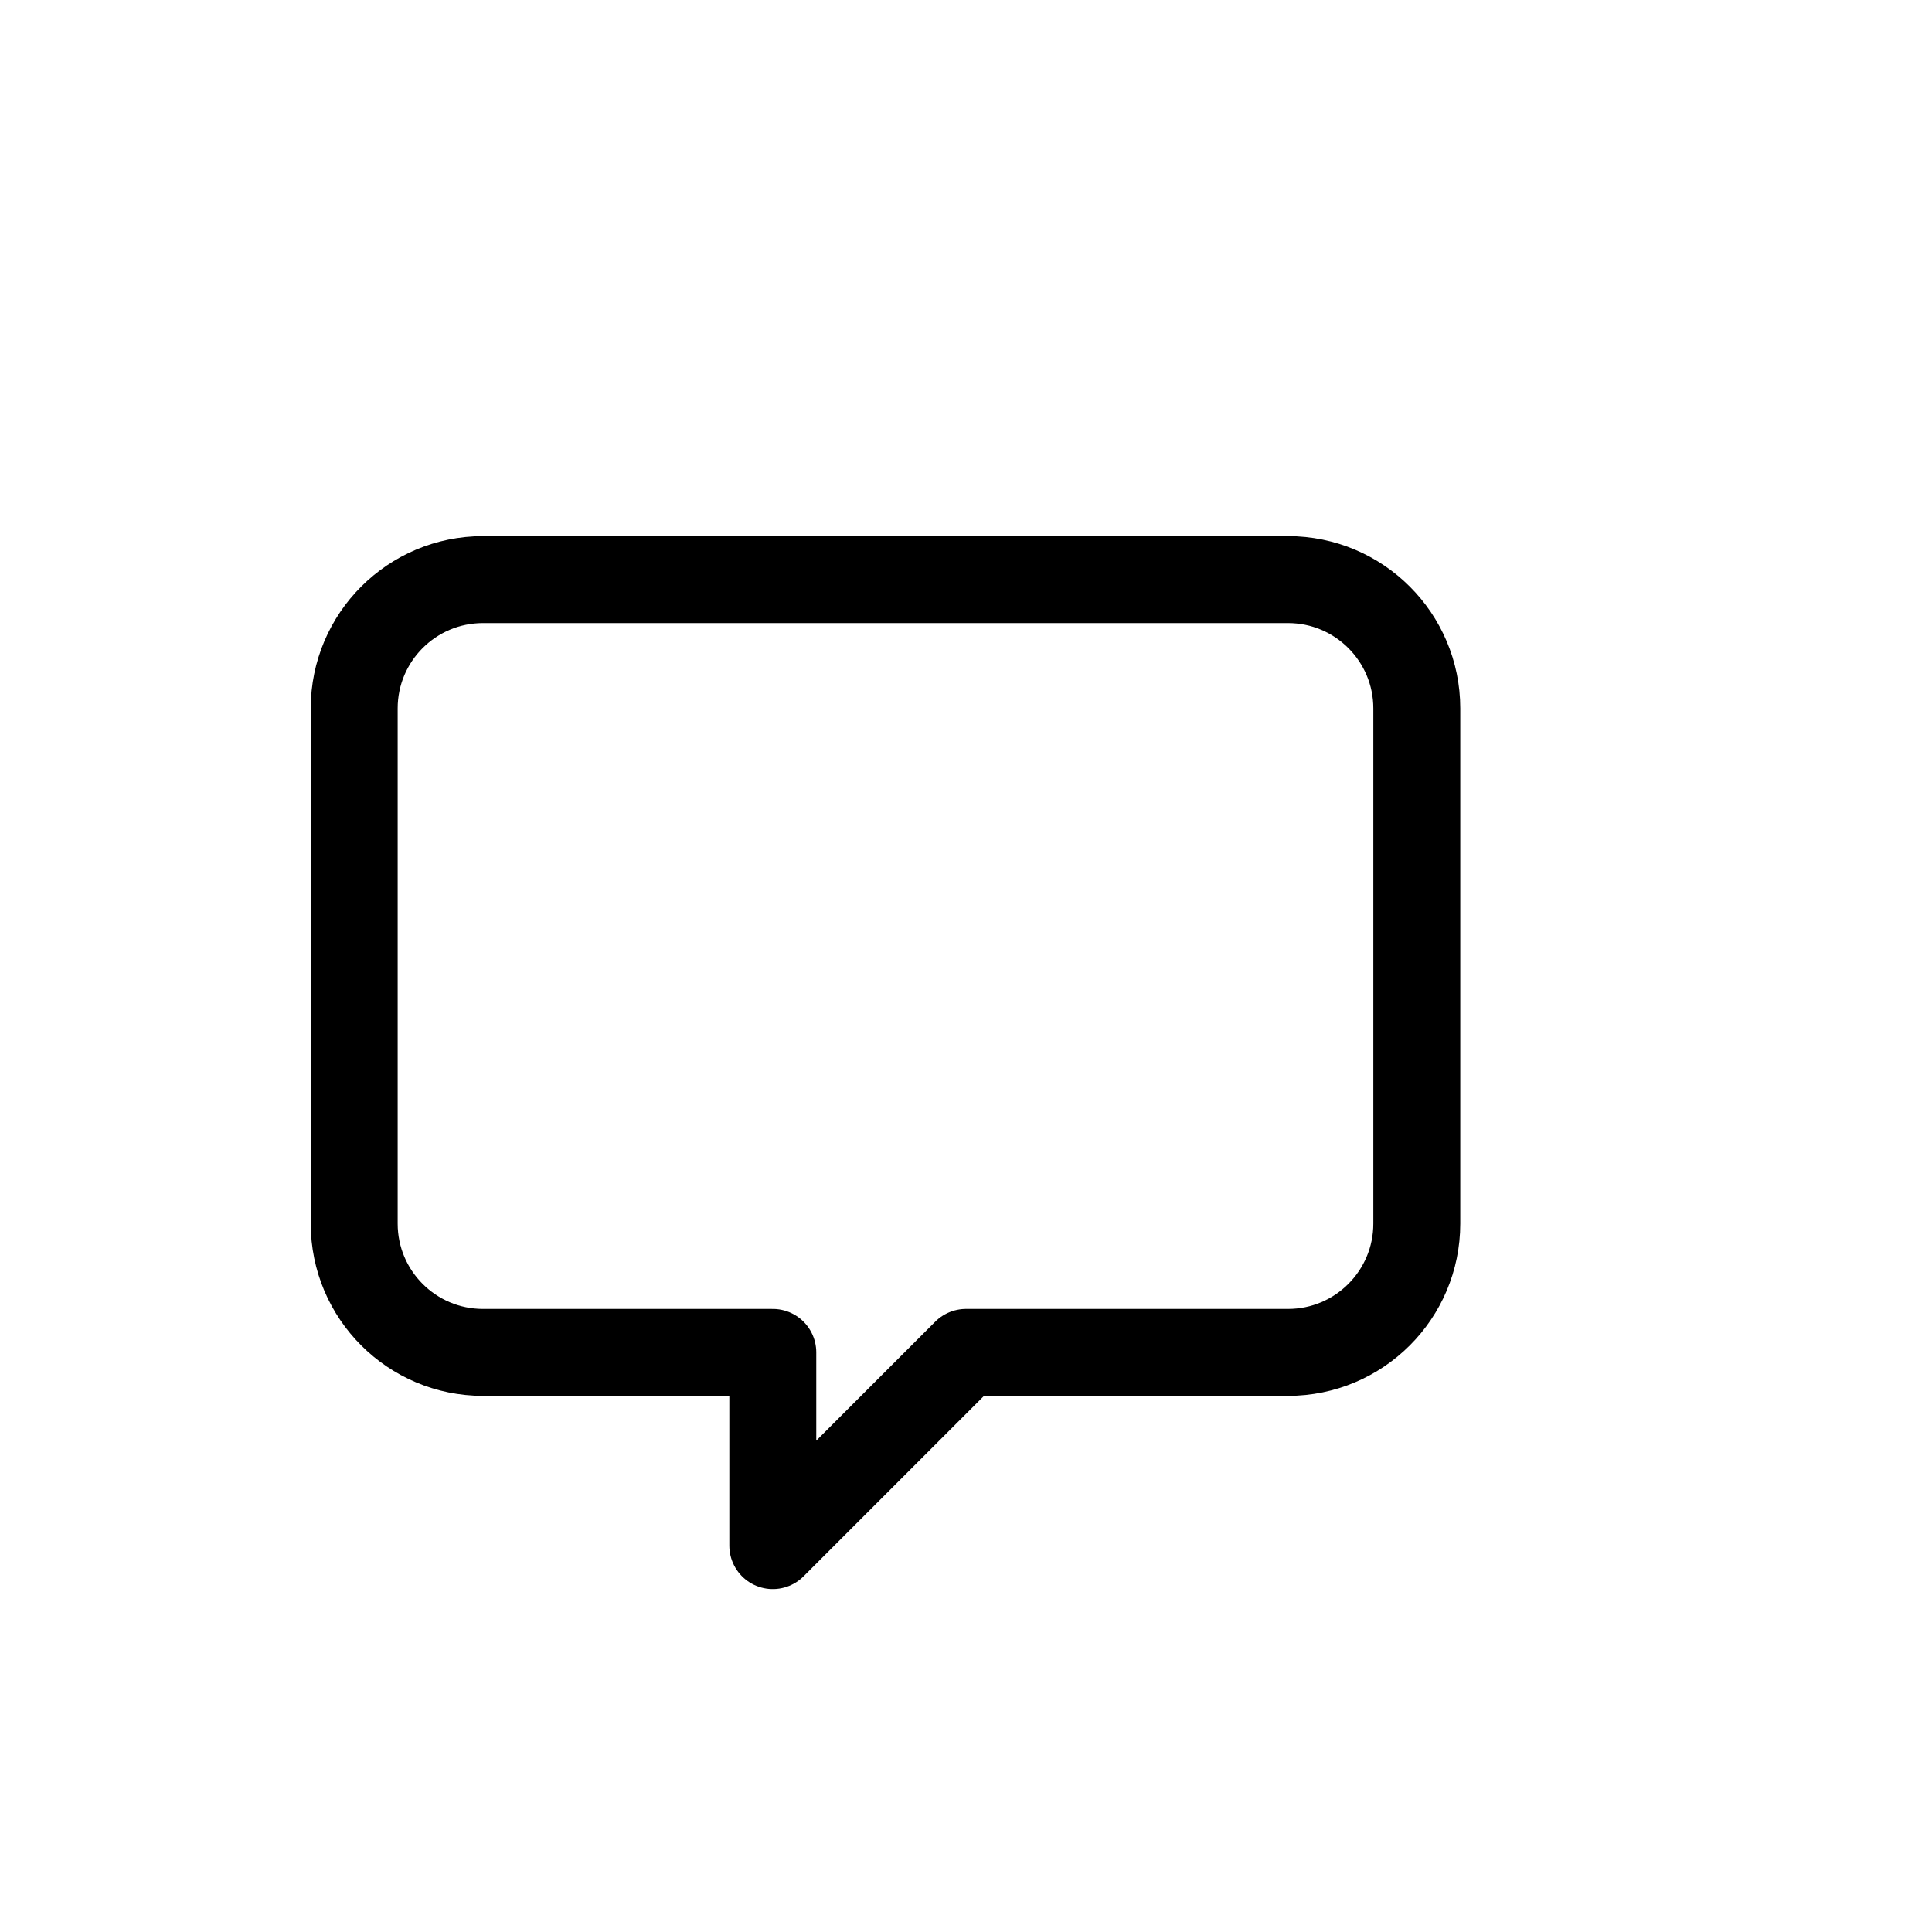
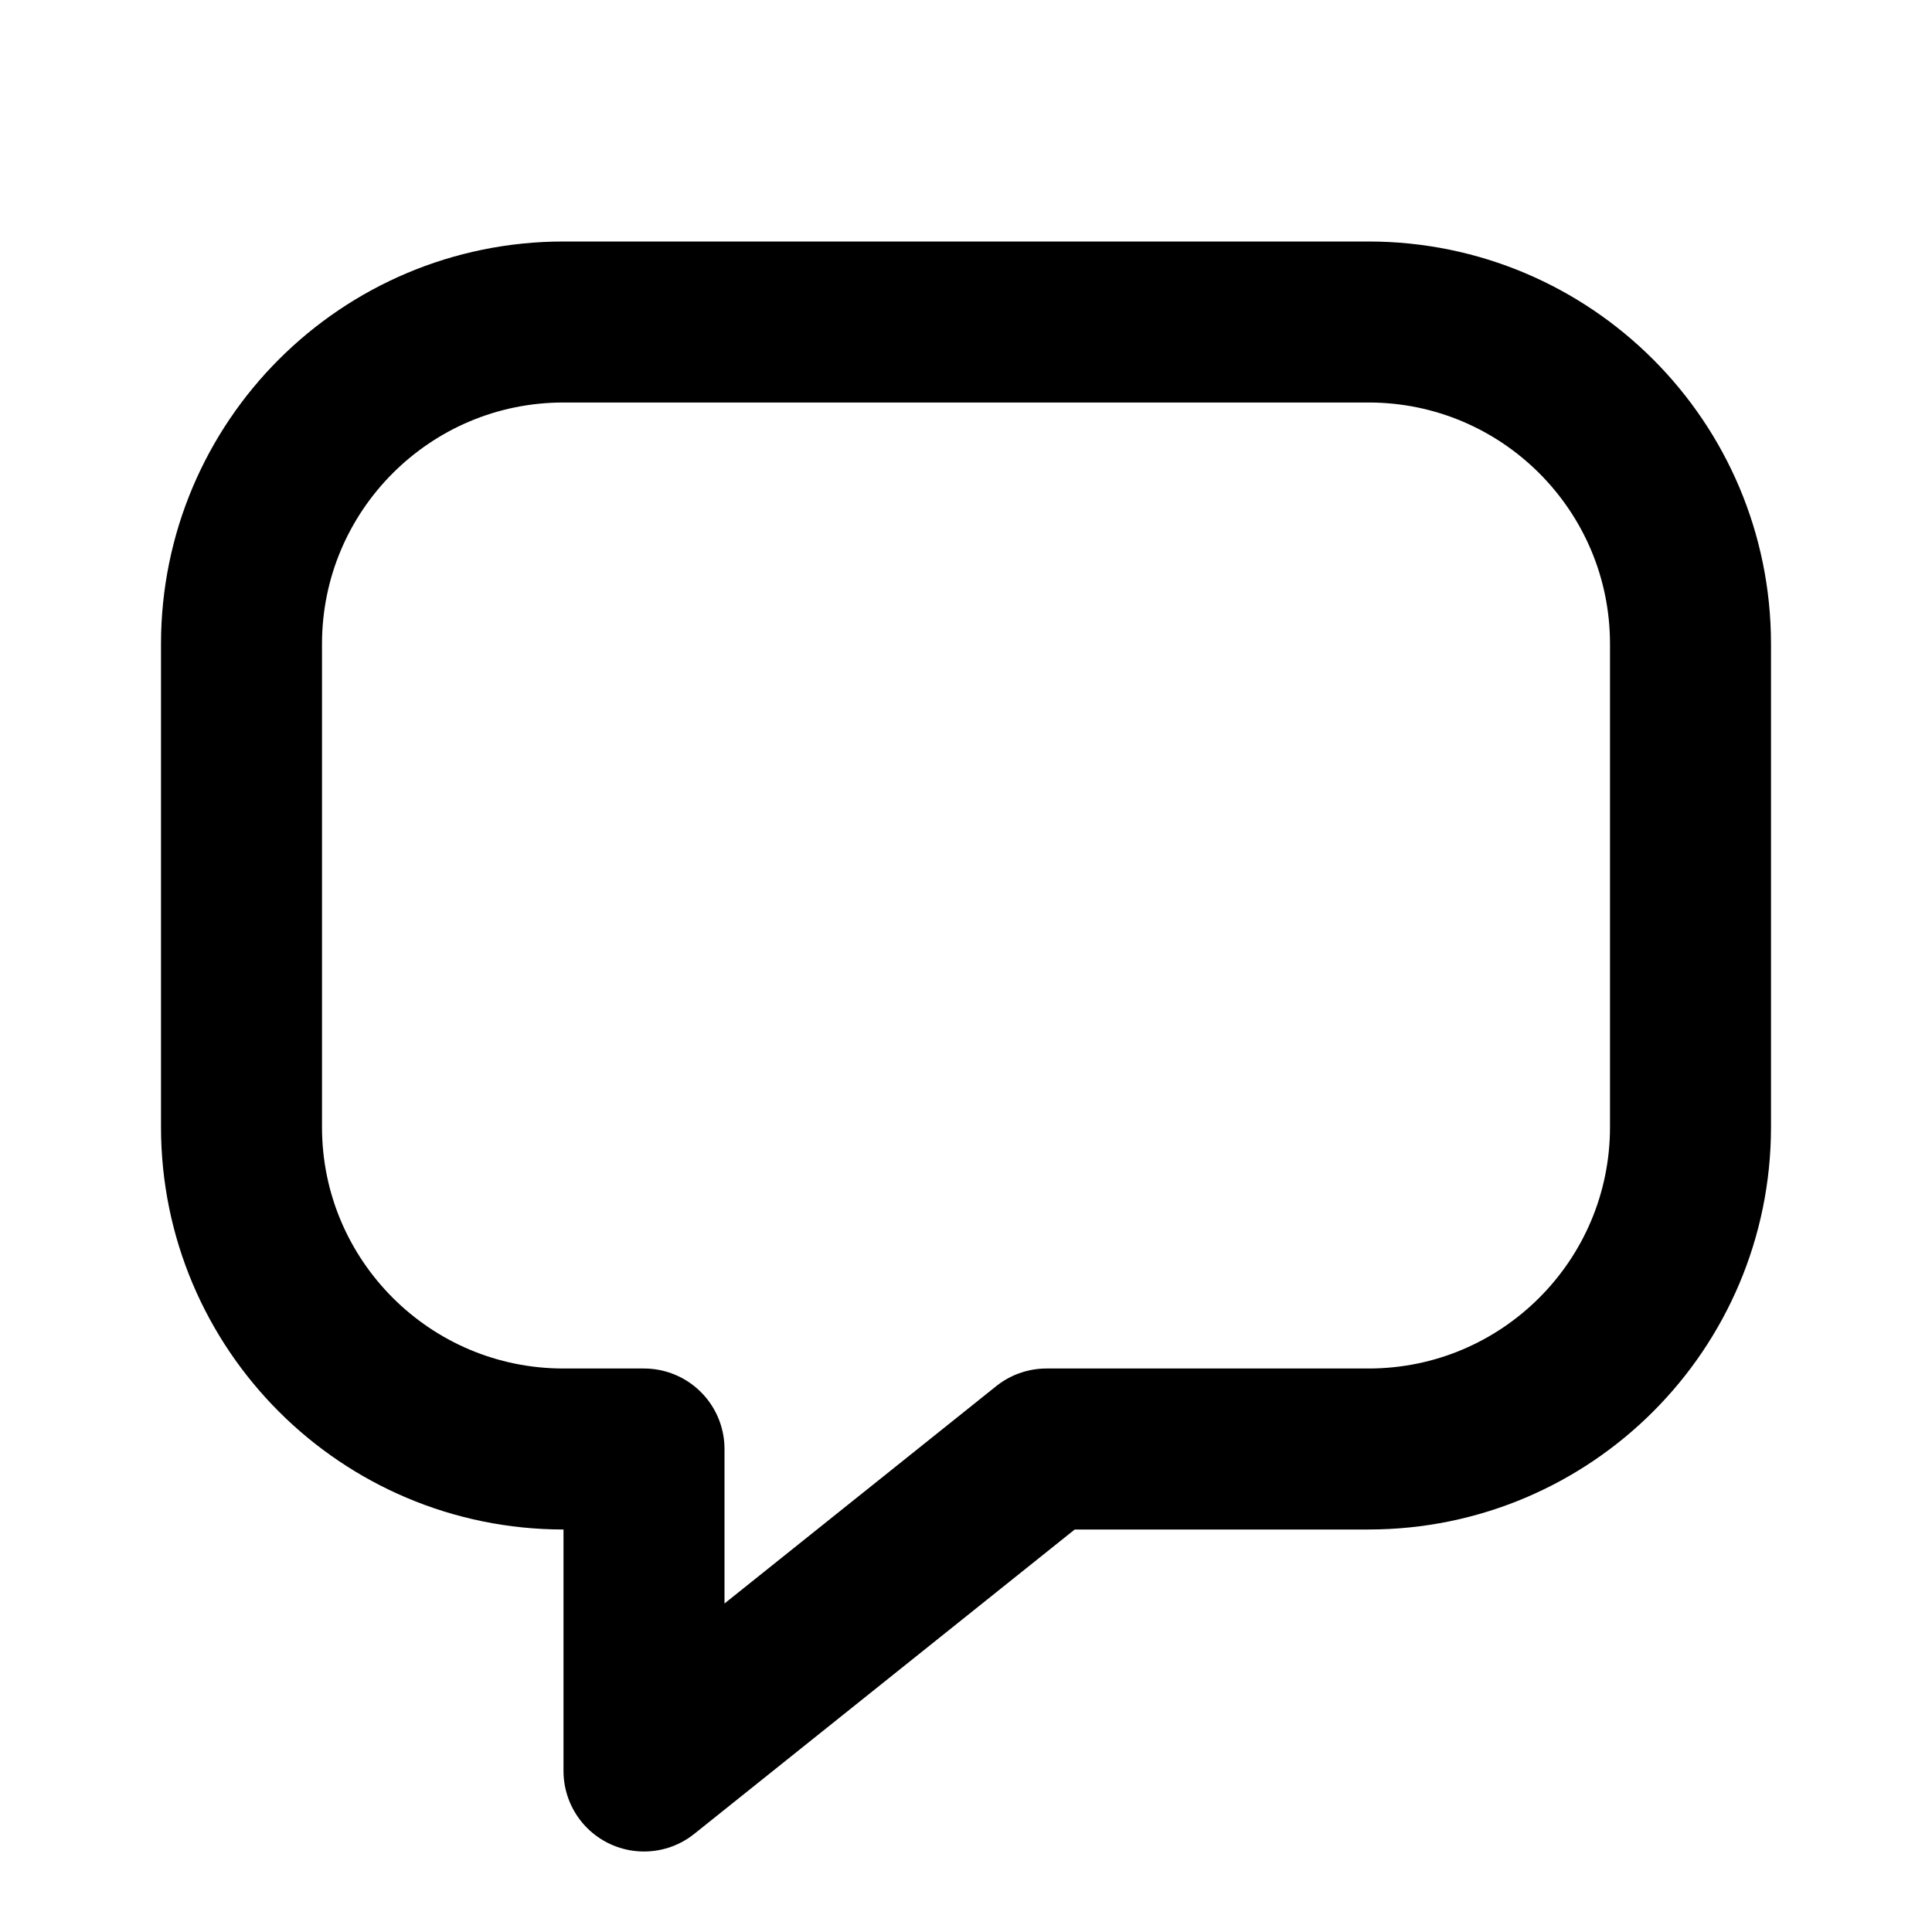
- <svg xmlns="http://www.w3.org/2000/svg" viewBox="0 0 60 60" fill="none">
-   <path stroke="currentColor" d="M23 18 h17 a4 4 0 0 1 4 4 v16 a4 4 0 0 1 -4 4 h-10 l-6 6 v-6 h-9 a4 4 0 0 1 -4 -4 v-16 a4 4 0 0 1 4 -4 z" stroke-width="2.7" stroke-linecap="round" stroke-linejoin="round" />
+ <svg xmlns="http://www.w3.org/2000/svg" viewBox="0 0 24 24" fill="none">
+   <path stroke="currentColor" stroke-linecap="round" stroke-linejoin="round" stroke-width="2" d="M7 4h10a4 4 0 0 1 4 4v6a4 4 0 0 1-4 4h-4l-5 4v-4H7a4 4 0 0 1-4-4V8a4 4 0 0 1 4-4z" />
</svg>
